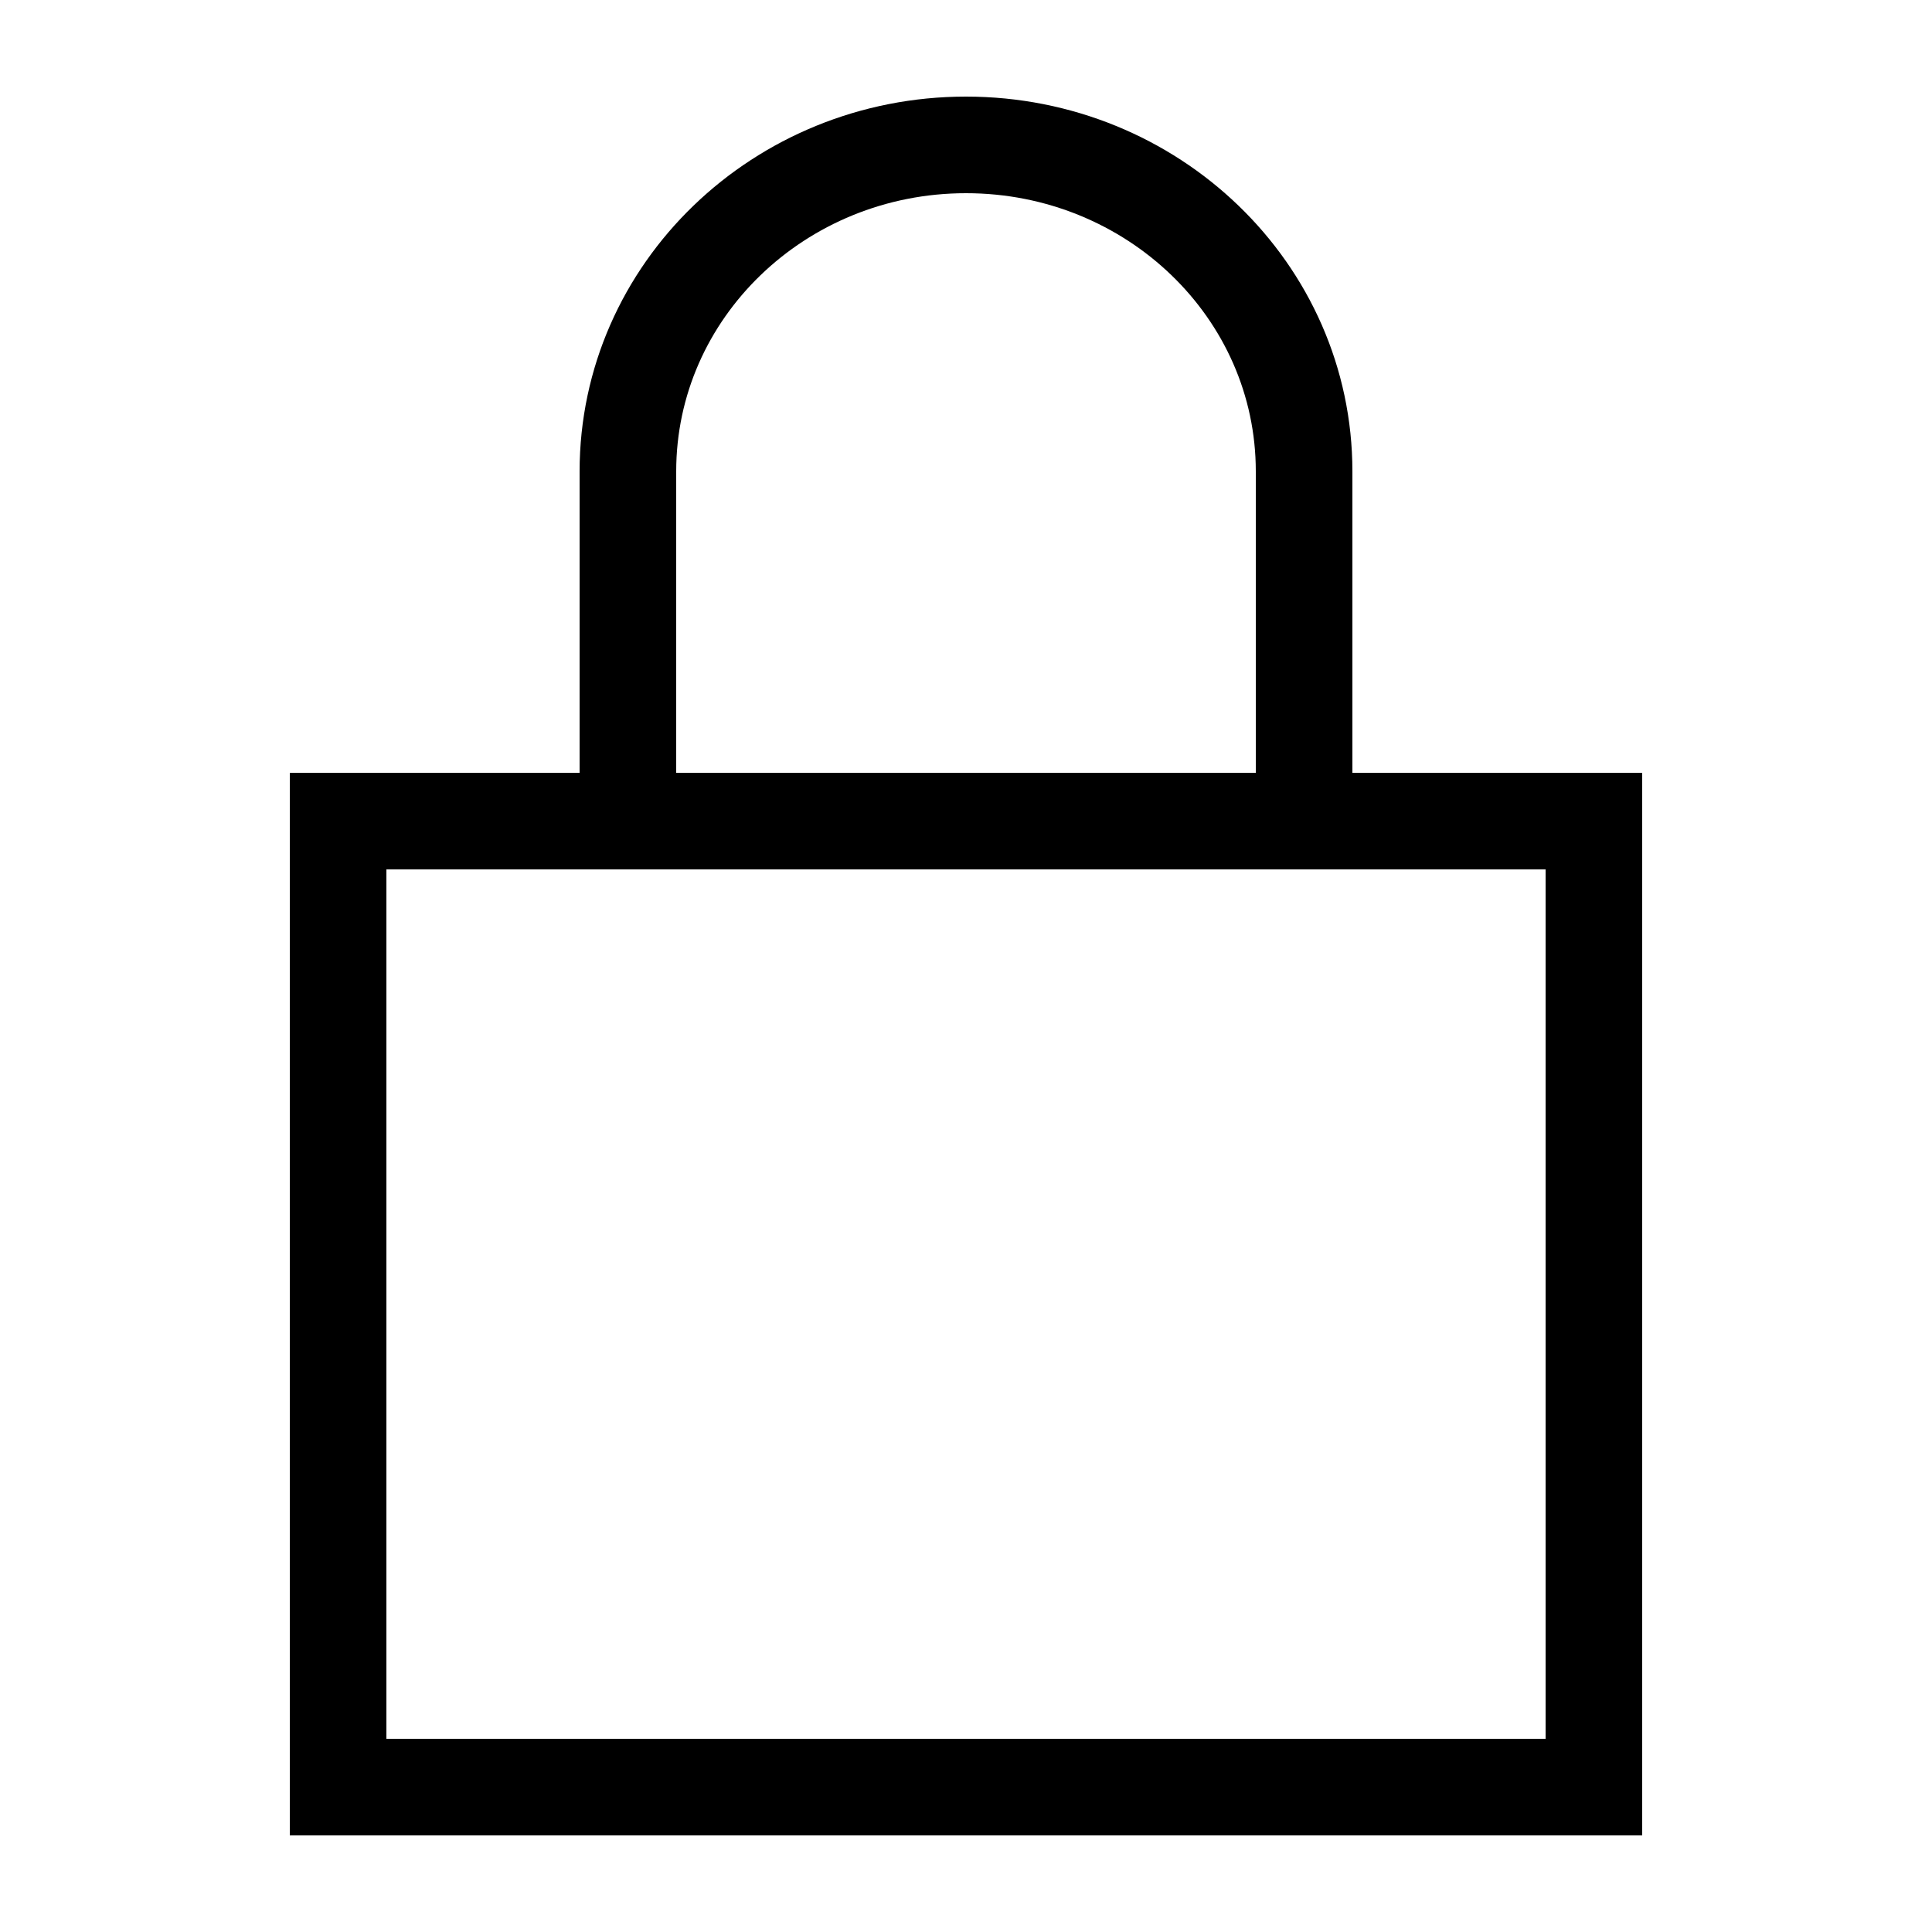
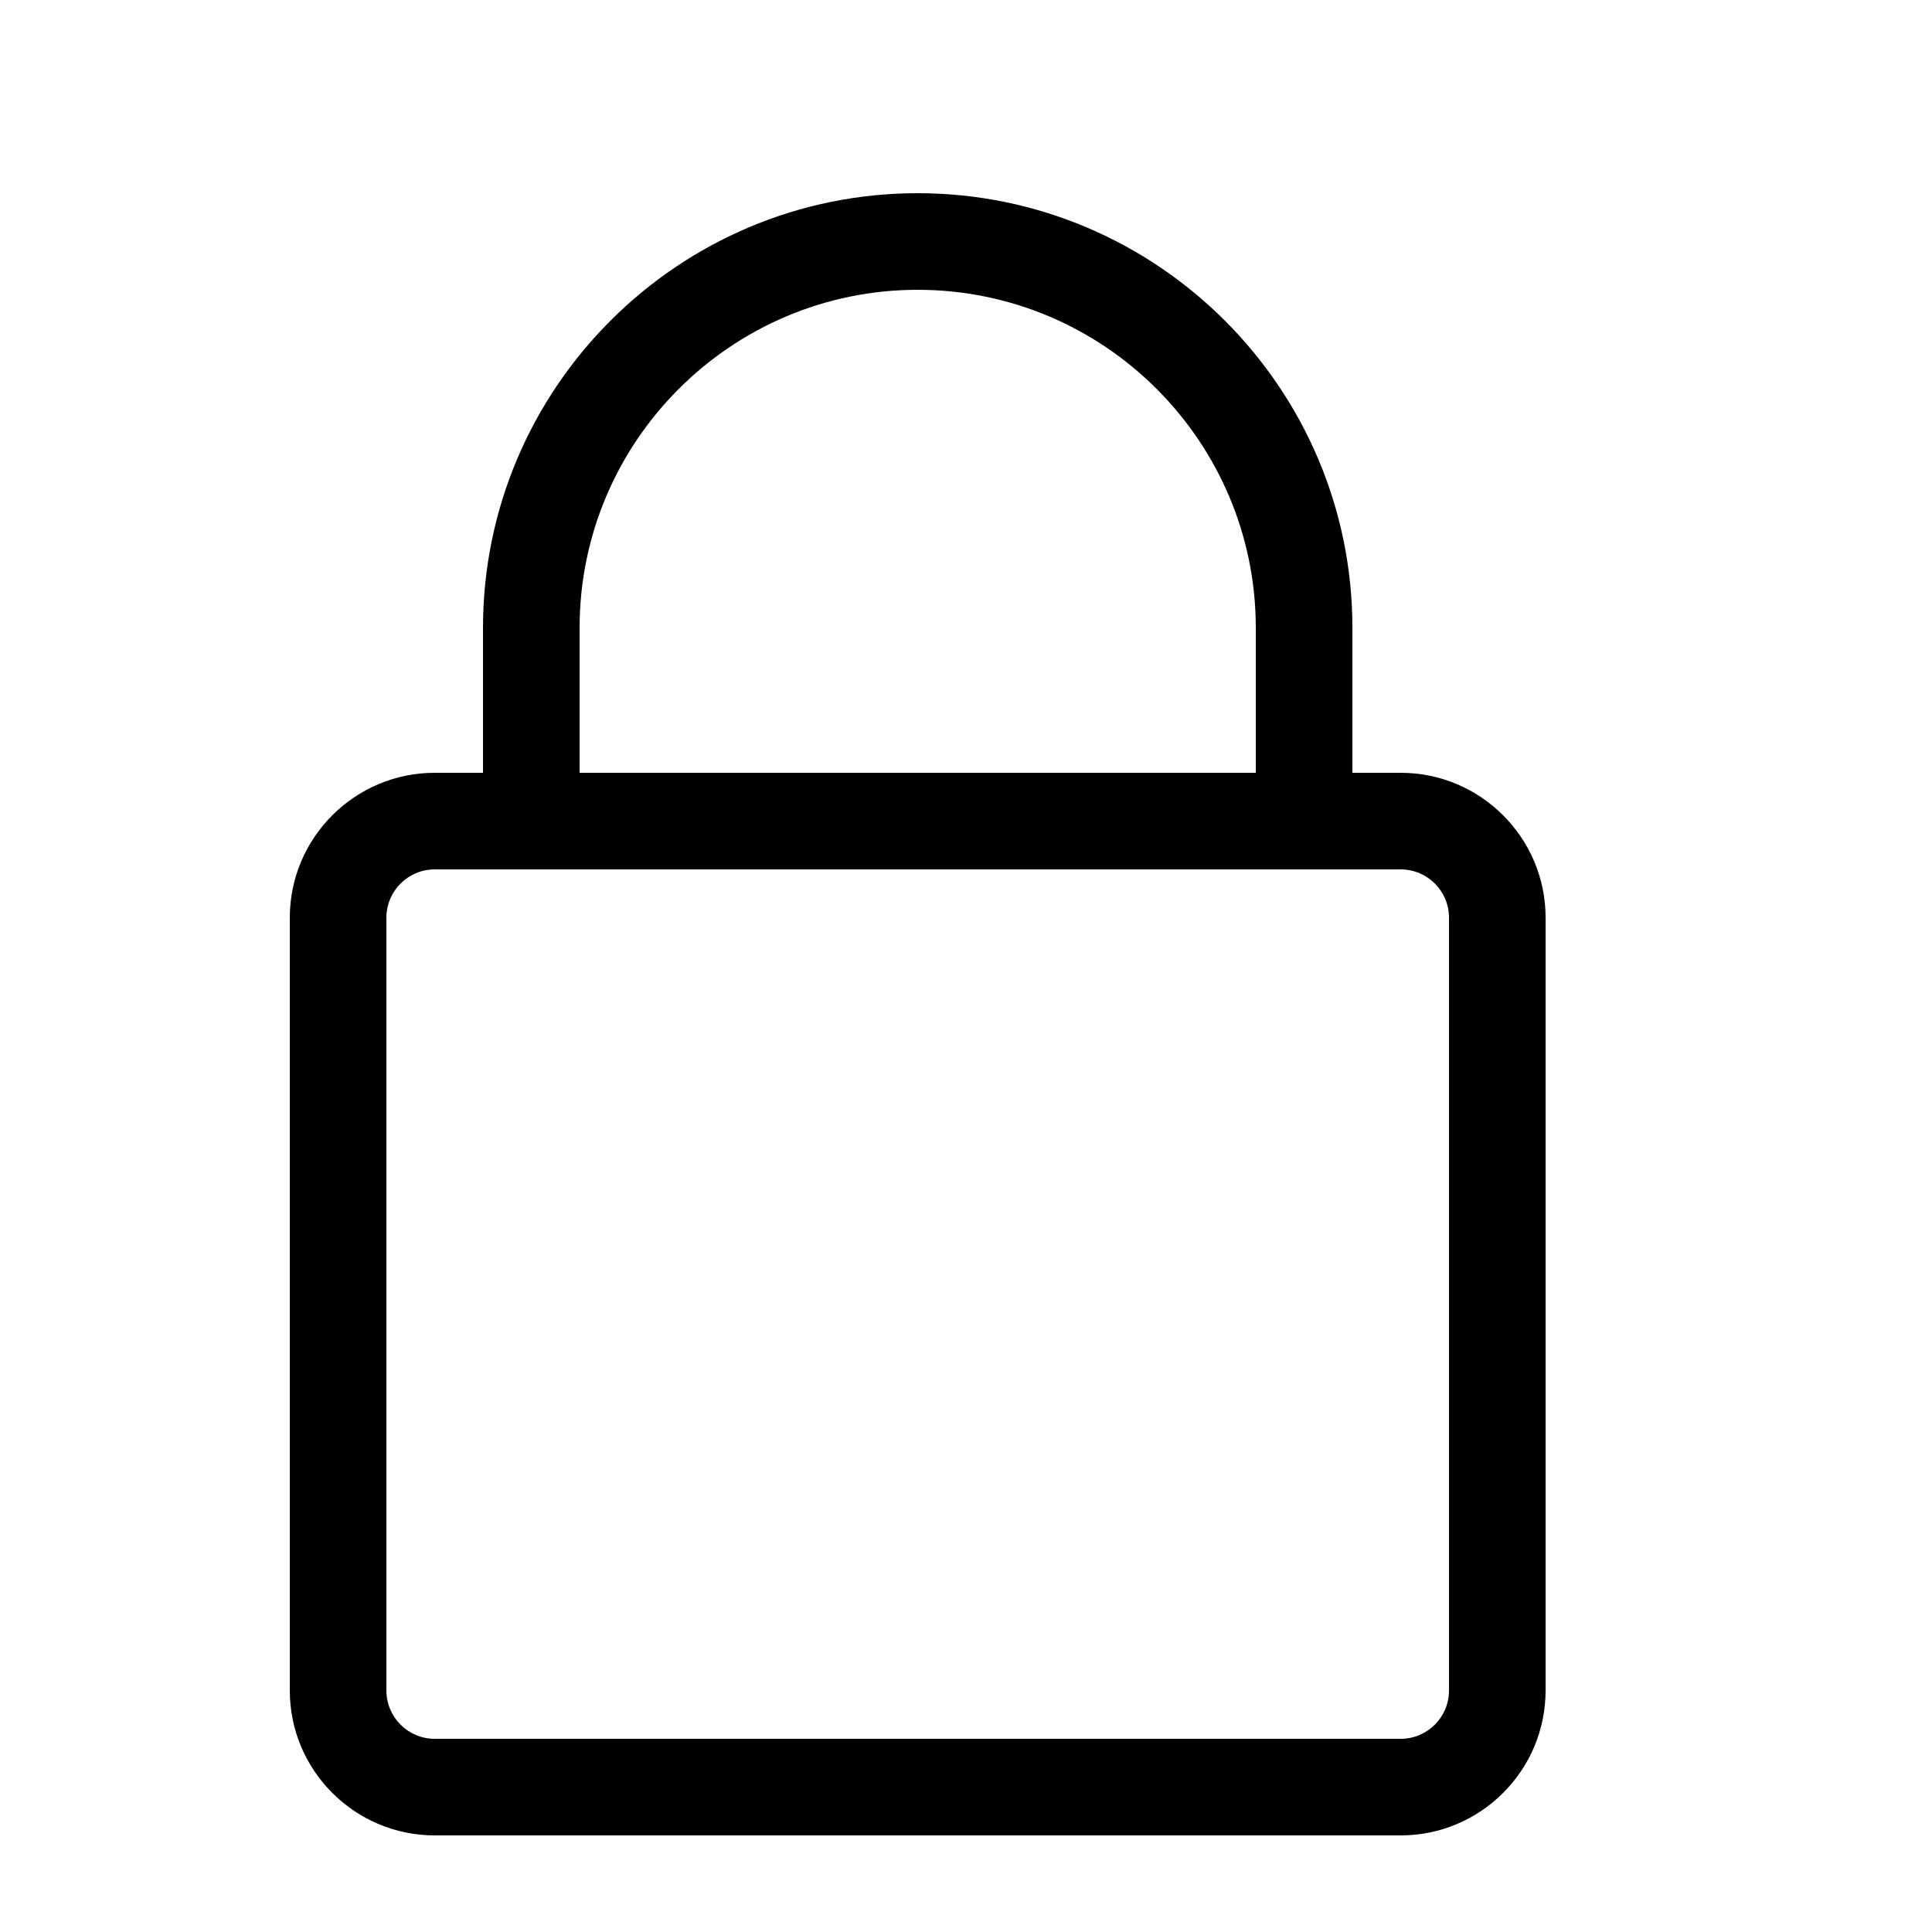
- <svg xmlns="http://www.w3.org/2000/svg" width="20" height="20" viewBox="0 0 20 20">
-   <rect fill="none" stroke="#000" height="10" width="13" y="8.5" x="3.5" />
-   <path fill="none" stroke="#000" d="M6.5,8 L6.5,4.88 C6.5,3.01 8.07,1.5 10,1.5 C11.93,1.5 13.5,3.01 13.5,4.88 L13.5,8" />
+ <svg xmlns="http://www.w3.org/2000/svg" version="1.1" width="20" height="20" viewBox="0 0 20 20">
+   <path fill="#000000" d="M14.5 8h-0.5v-1.5c0-2.481-2.019-4.5-4.5-4.5s-4.5 2.019-4.5 4.5v1.5h-0.5c-0.827 0-1.5 0.673-1.5 1.5v8c0 0.827 0.673 1.5 1.5 1.5h10c0.827 0 1.5-0.673 1.5-1.5v-8c0-0.827-0.673-1.5-1.5-1.5zM6 6.5c0-1.93 1.57-3.5 3.5-3.5s3.5 1.57 3.5 3.5v1.5h-7v-1.5zM15 17.5c0 0.276-0.224 0.5-0.5 0.5h-10c-0.276 0-0.5-0.224-0.5-0.5v-8c0-0.276 0.224-0.5 0.5-0.5h10c0.276 0 0.5 0.224 0.5 0.5v8z" />
</svg>
